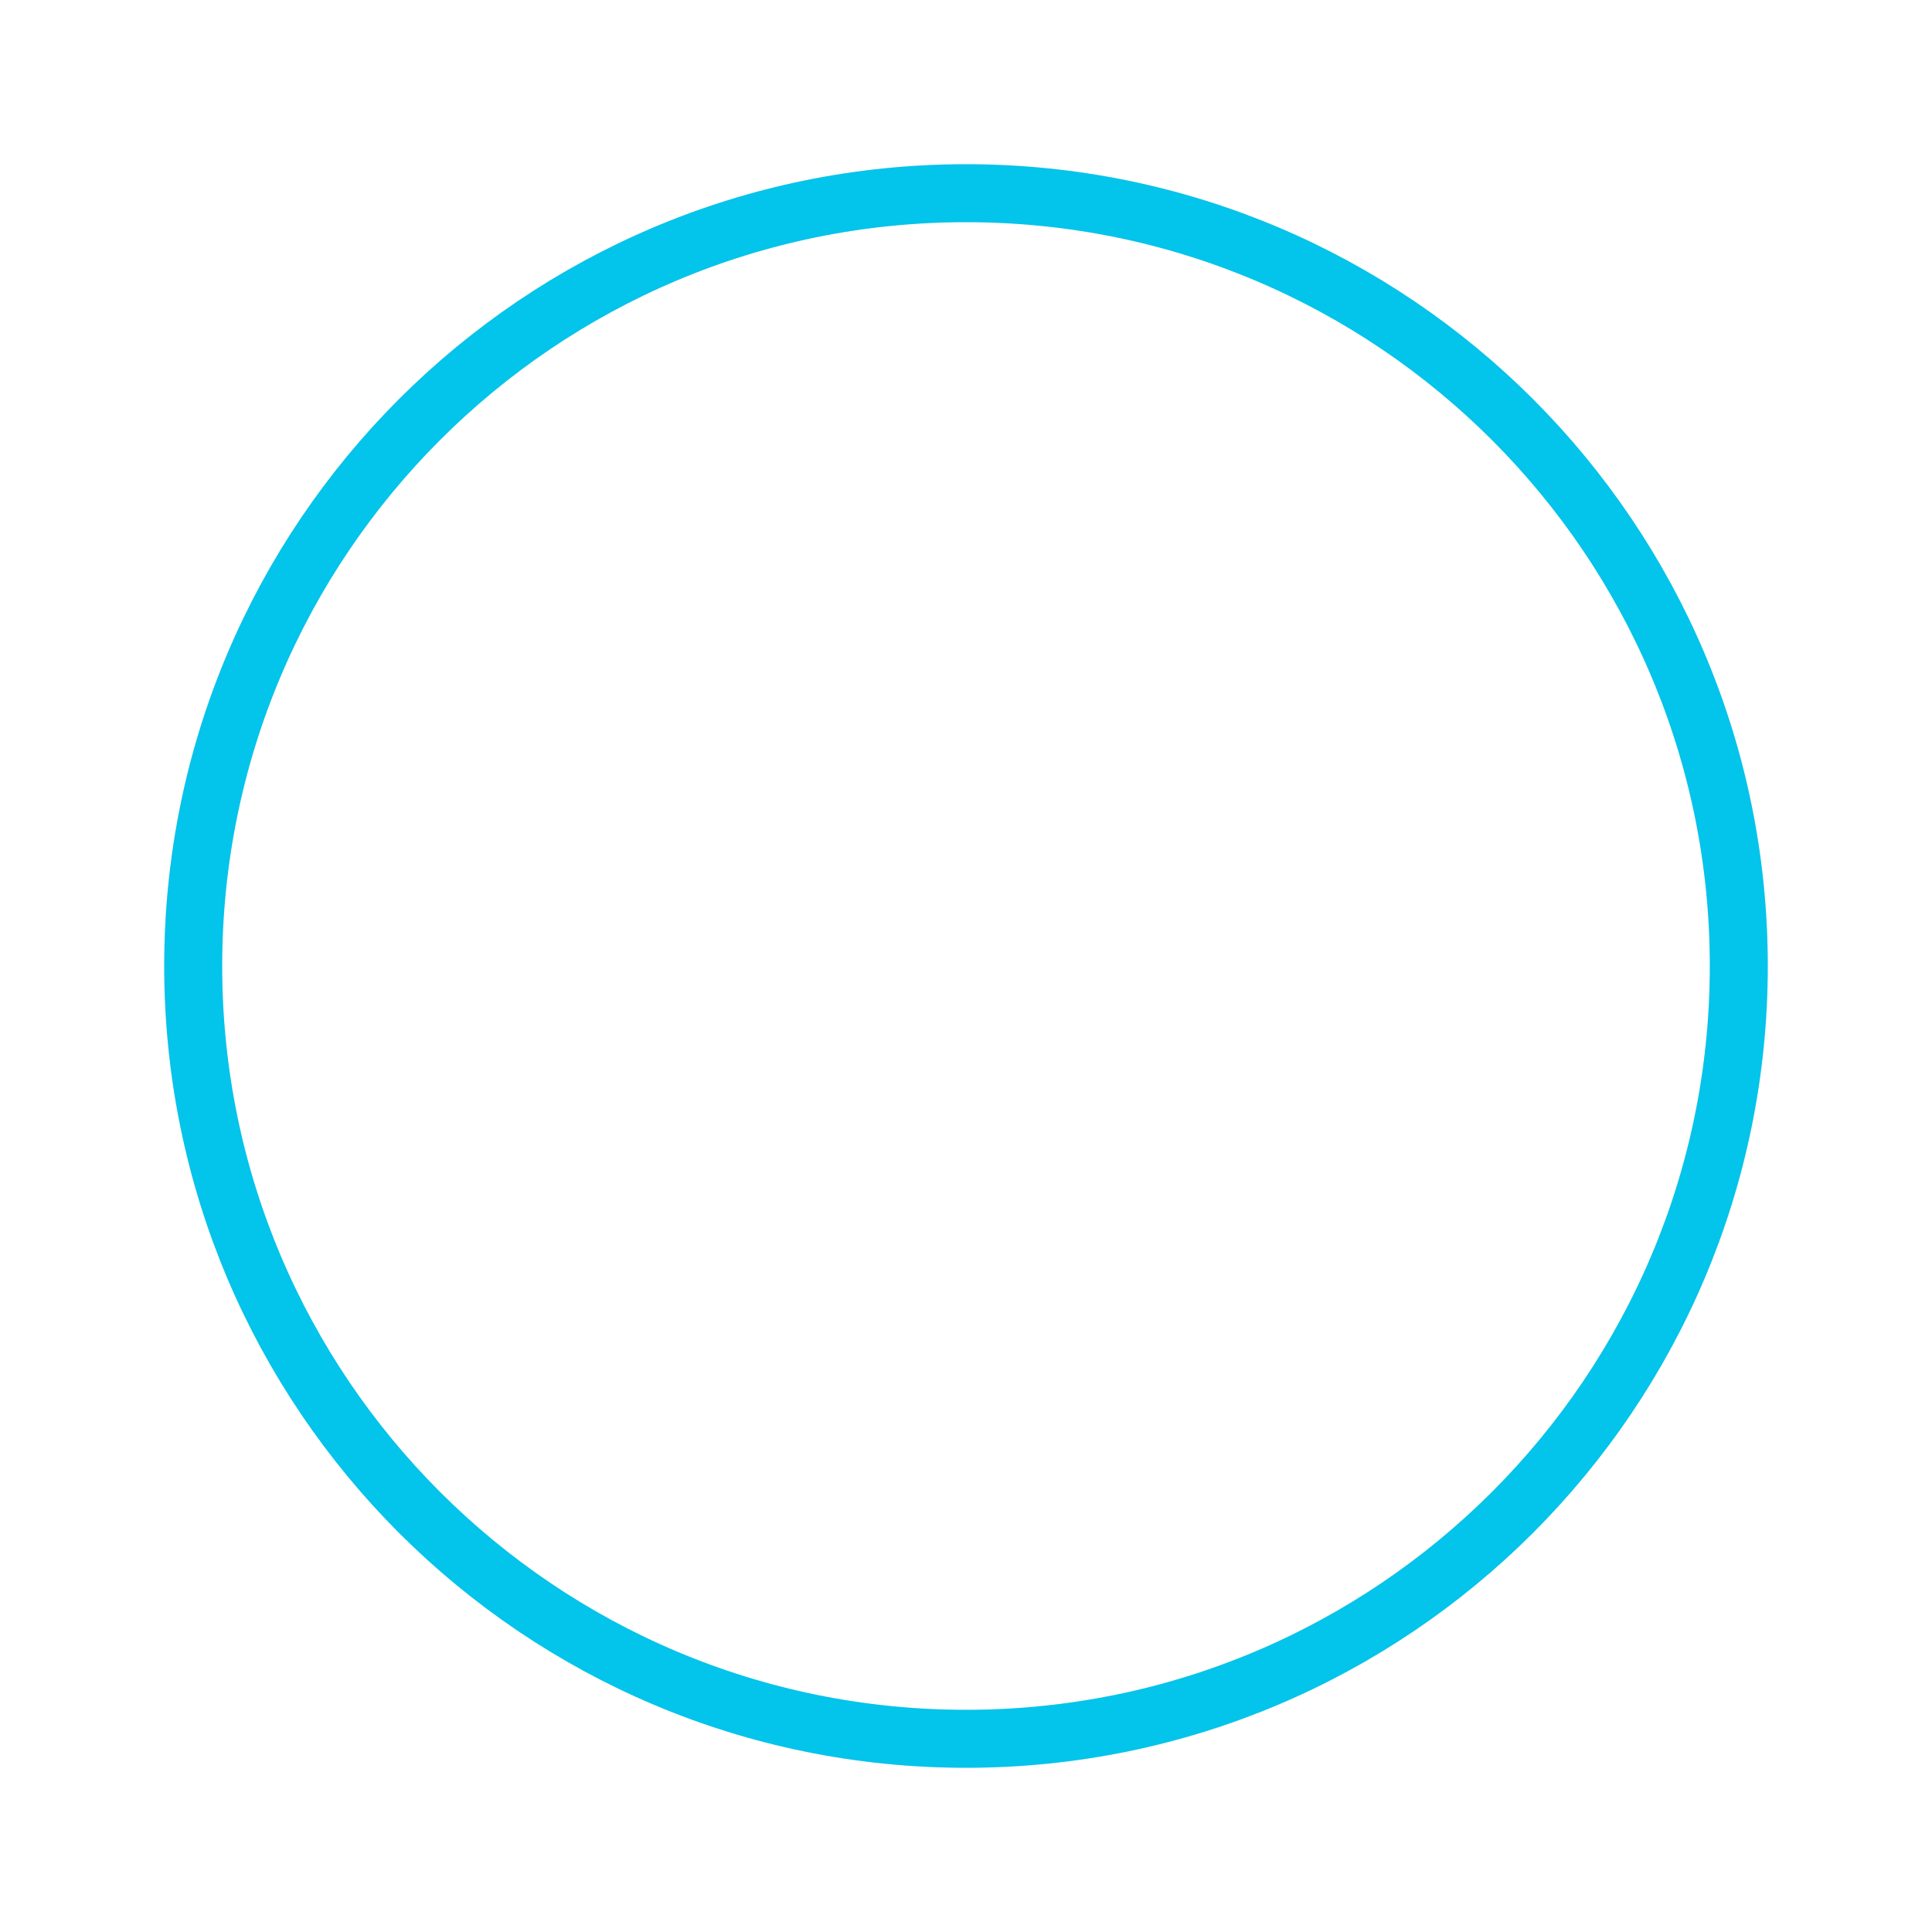
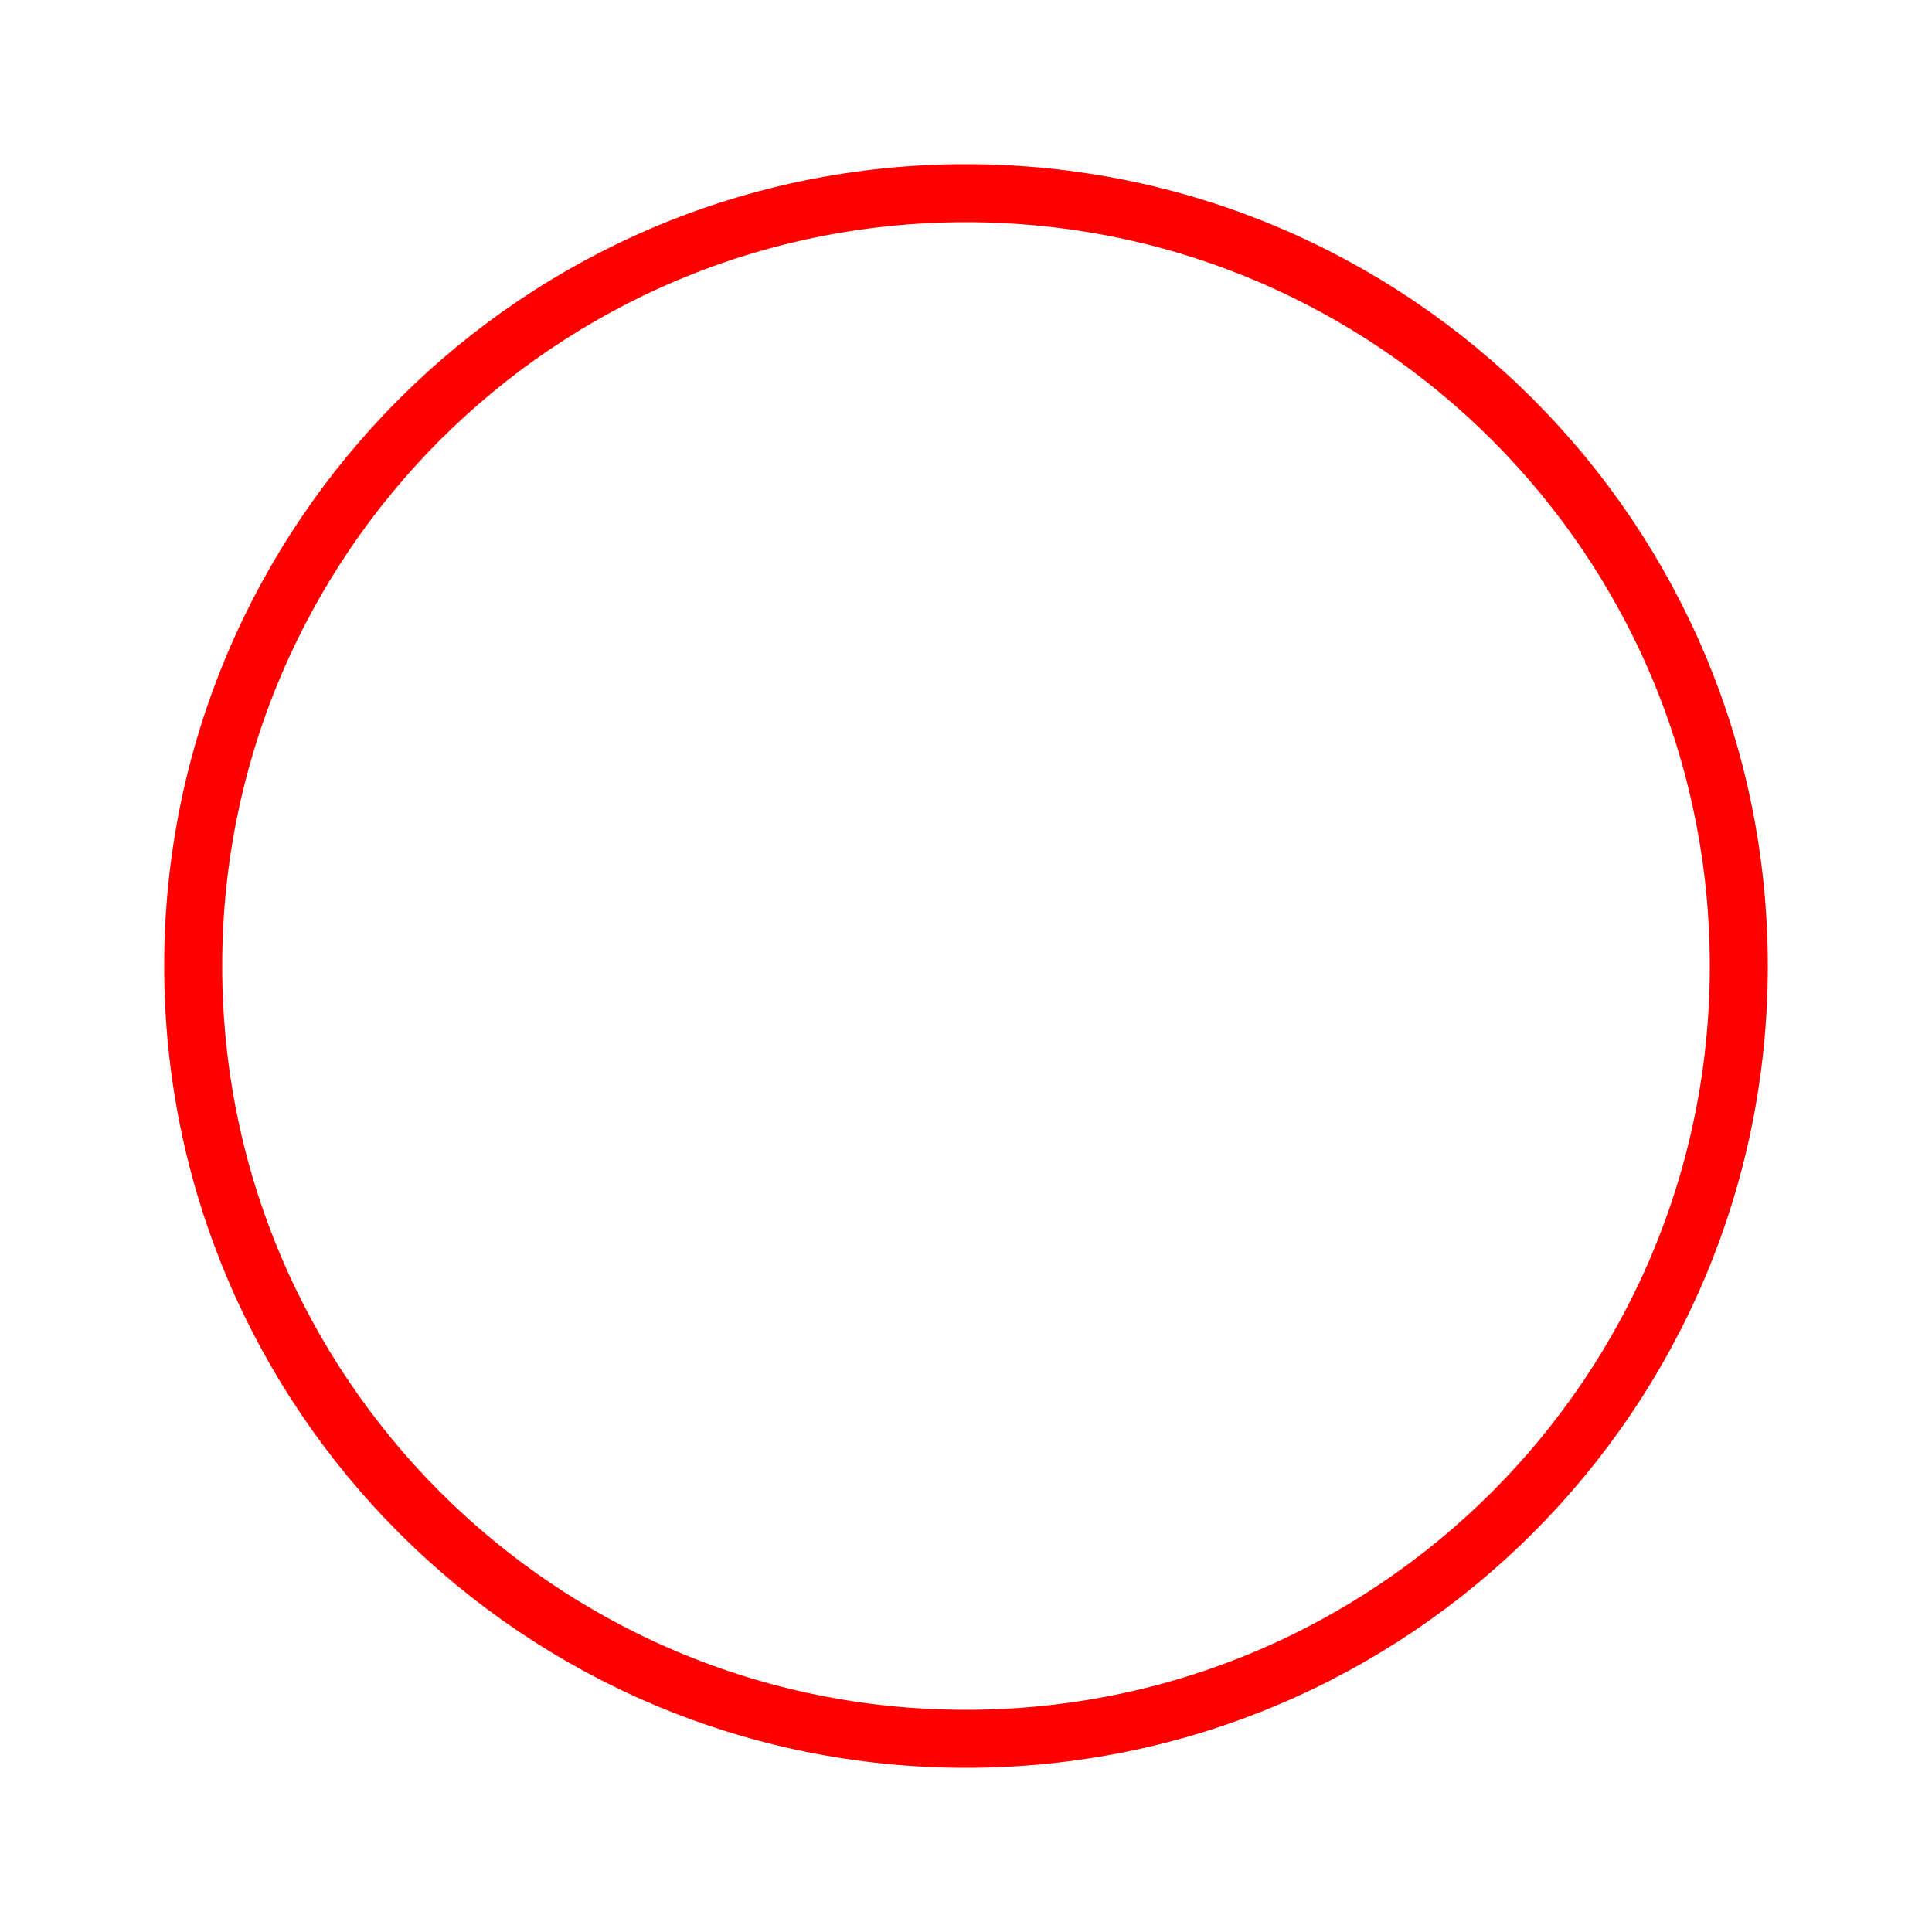
- <svg xmlns="http://www.w3.org/2000/svg" width="80px" height="80px" viewBox="0 0 100 100" preserveAspectRatio="xMidYMid" class="uil-ripple">
-   <rect x="0" y="0" width="100" height="100" fill="none" class="bk" />
-   <g>
+ <svg xmlns="http://www.w3.org/2000/svg" width="80px" height="80px" viewBox="0 0 100 100" preserveAspectRatio="xMidYMid" class="uil-ripple" version="1.1" id="svg12">
+   <defs id="defs16" />
+   <rect x="0" y="0" width="100" height="100" fill="none" class="bk" id="rect2" />
+   <g id="g6">
    <animate attributeName="opacity" dur="2s" repeatCount="indefinite" begin="0s" keyTimes="0;0.33;1" values="1;1;0" />
-     <circle cx="50" cy="50" r="40" stroke="#ebebeb" fill="none" stroke-width="3" stroke-linecap="round">
+     <circle cx="50" cy="50" r="40" stroke="#ebebeb" fill="none" stroke-width="3" stroke-linecap="round" id="circle4">
      <animate attributeName="r" dur="2s" repeatCount="indefinite" begin="0s" keyTimes="0;0.33;1" values="0;22;44" />
    </circle>
  </g>
-   <g>
+   <g id="g10" style="stroke:#ff0000">
    <animate attributeName="opacity" dur="2s" repeatCount="indefinite" begin="1s" keyTimes="0;0.33;1" values="1;1;0" />
-     <circle cx="50" cy="50" r="40" stroke="#03C4EB" fill="none" stroke-width="3" stroke-linecap="round">
+     <circle cx="50" cy="50" r="40" stroke="#03C4EB" fill="none" stroke-width="3" stroke-linecap="round" id="circle8" style="stroke:#ff0000">
      <animate attributeName="r" dur="2s" repeatCount="indefinite" begin="1s" keyTimes="0;0.33;1" values="0;22;44" />
    </circle>
  </g>
</svg>
